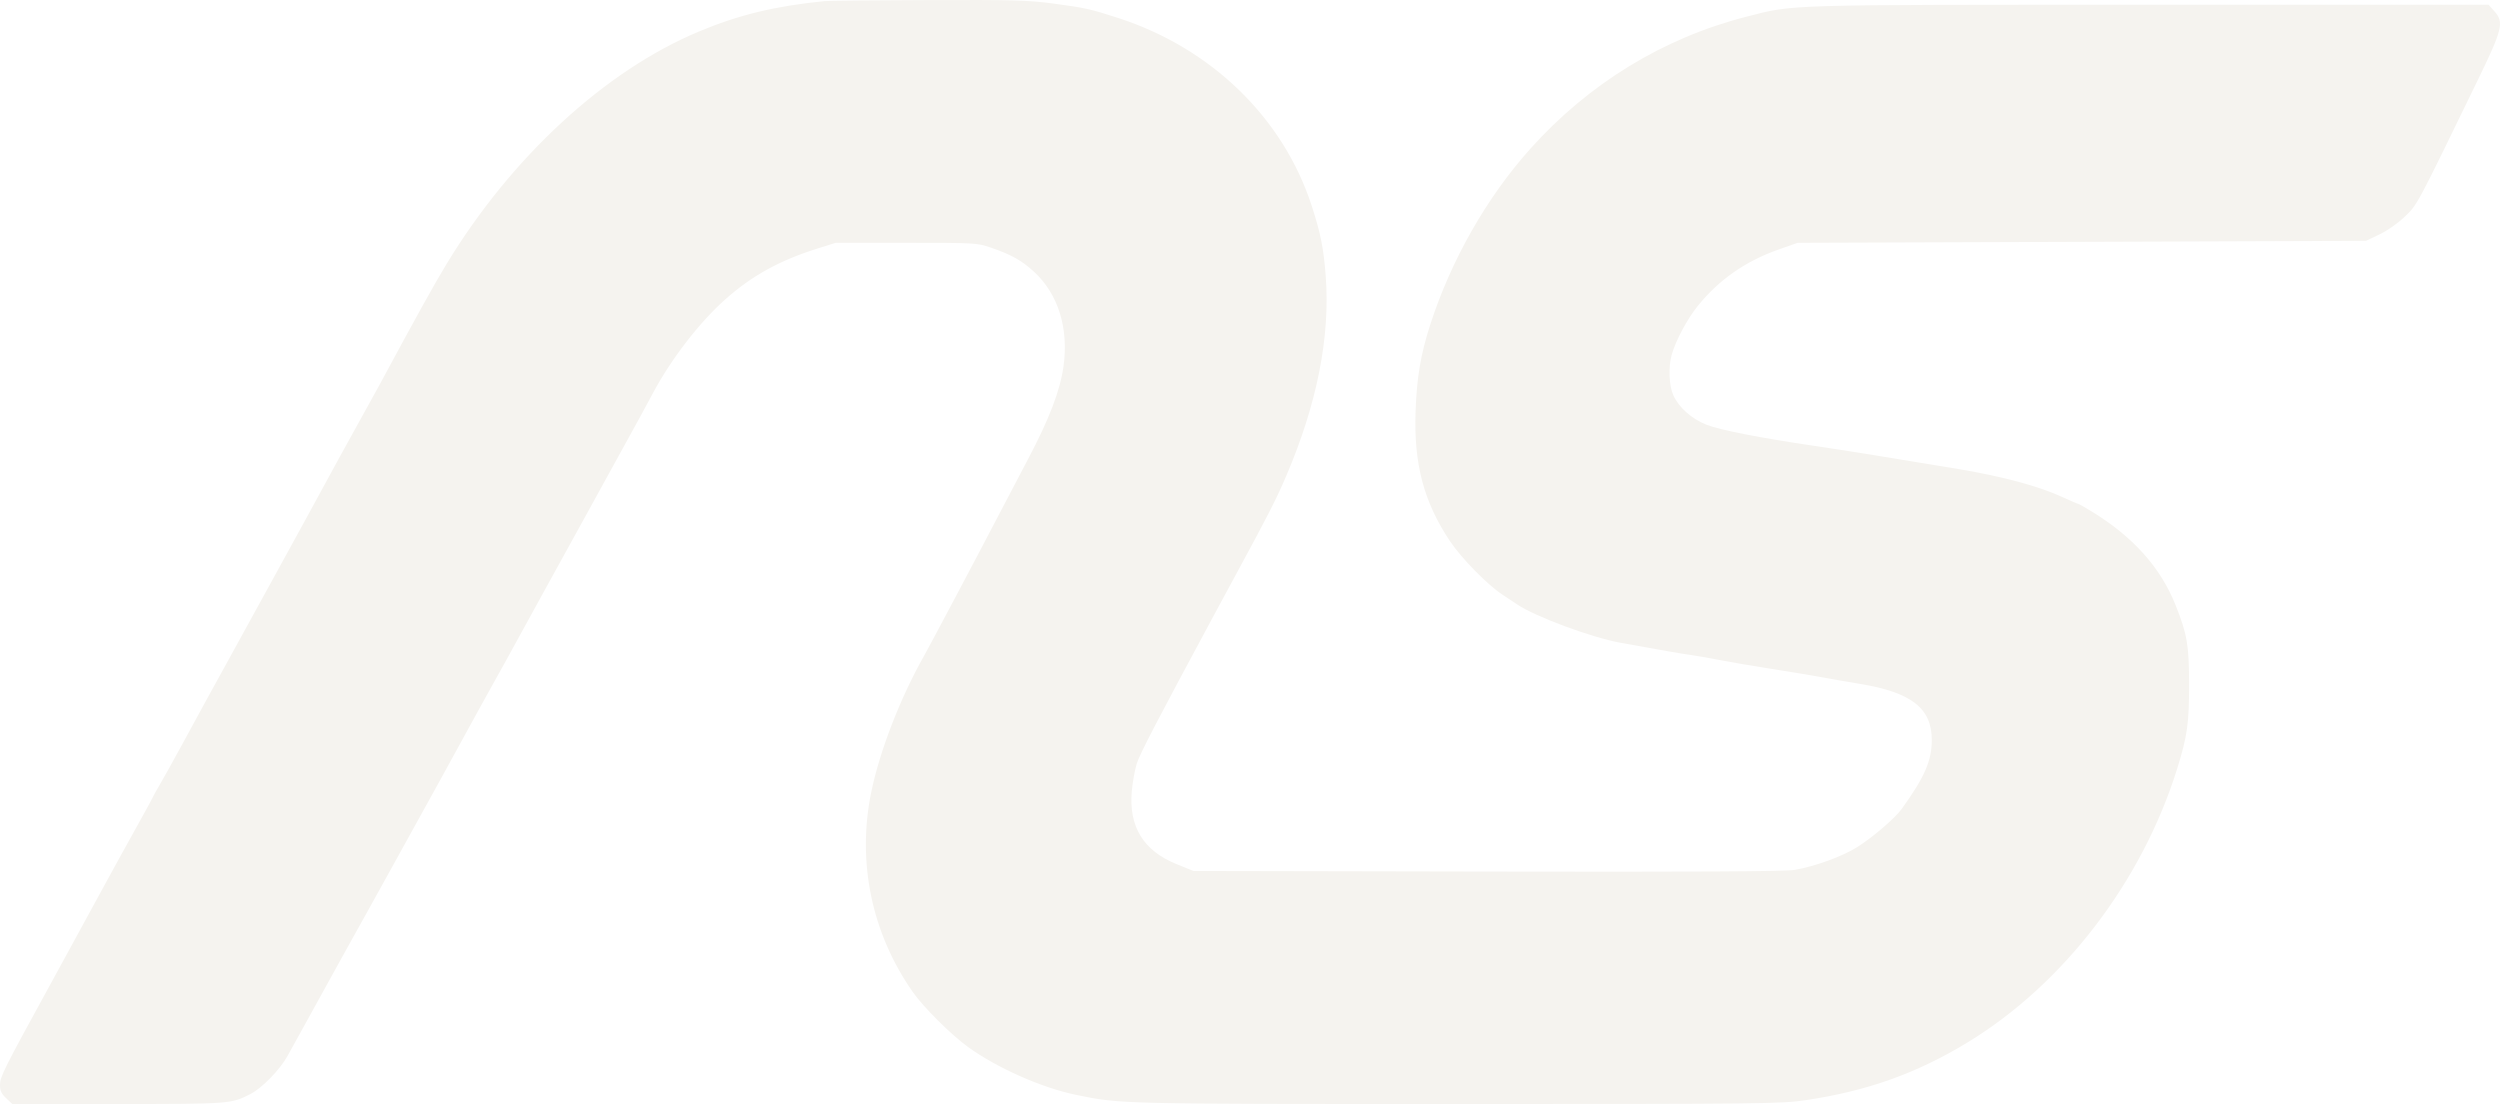
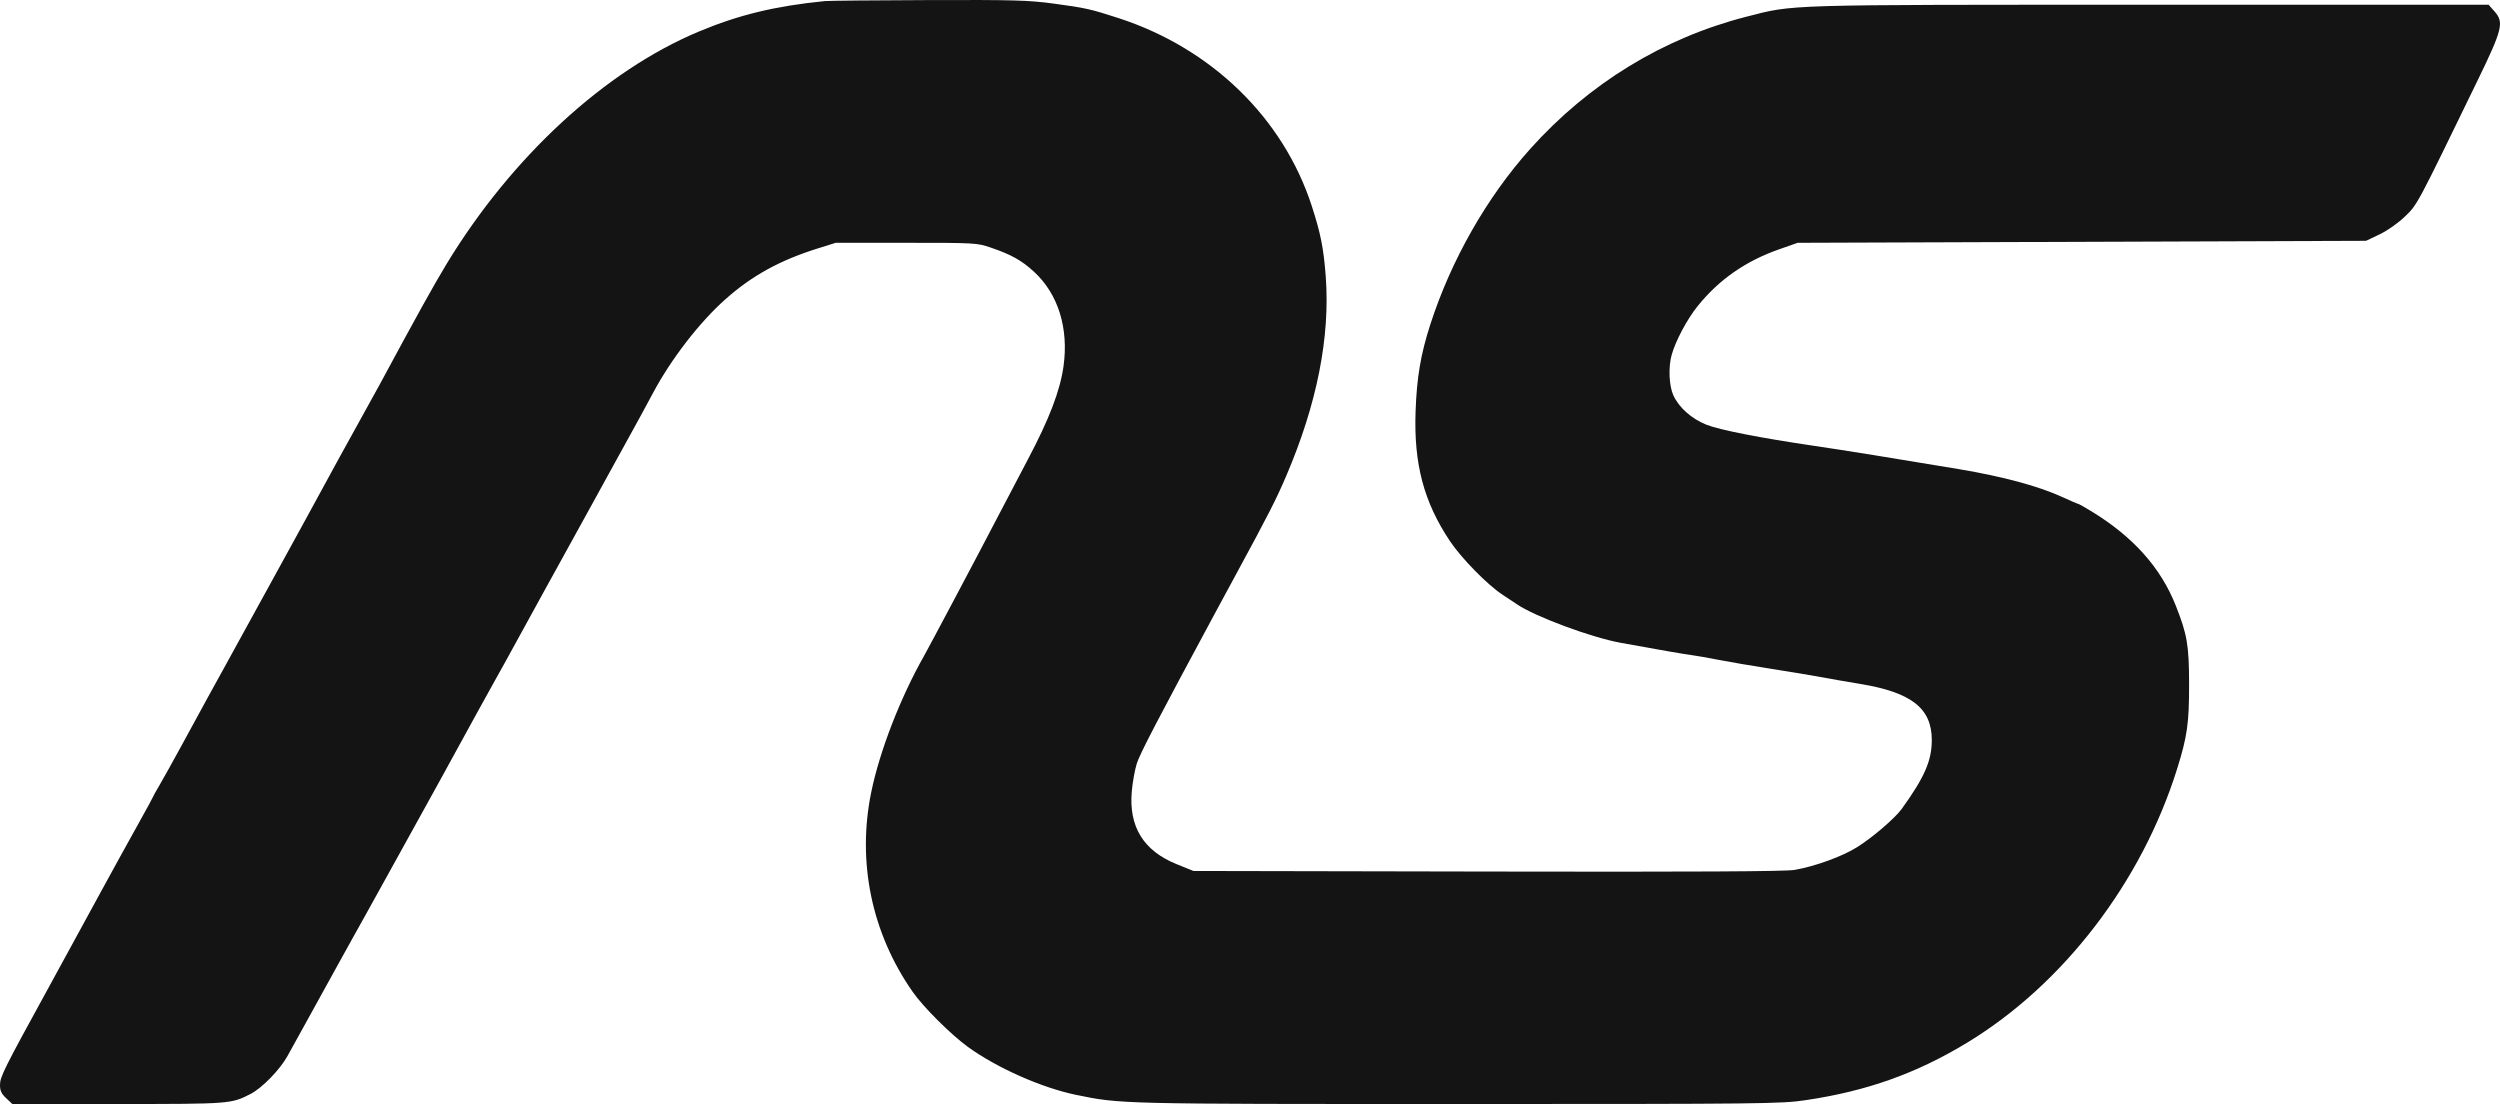
- <svg xmlns="http://www.w3.org/2000/svg" version="1.1" width="745" height="329" viewBox="0 0 745 329" fill="#f5f3ef">
+ <svg xmlns="http://www.w3.org/2000/svg" version="1.1" width="745" height="329" viewBox="0 0 745 329" fill="#141414">
  <path transform="matrix(1,0,0,-1,0,329.0762)" d="M314.087 327.991C323.428 326.735 325.033 326.376 333.315 323.685 361.034 314.68 382.39 293.927 390.896 267.727 393.552 259.547 394.436 255.103 395.066 246.768 396.431 228.72 392.473 208.697 383.304 187.266 380.28 180.198 378.076 175.876 368.331 157.91 366.243 154.06 363.468 148.931 362.165 146.513 344.681 114.067 339.636 104.367 338.744 101.482 338.163 99.601 337.498 95.889 337.269 93.233 336.355 82.697 340.754 75.558 350.616 71.565L355.65 69.527 443.305 69.355C505.011 69.234 532.085 69.376 534.763 69.838 540.859 70.887 548.991 73.843 553.425 76.622 557.981 79.477 564.714 85.25 566.704 88.008 573.516 97.45 575.674 102.393 575.674 108.555 575.674 118.026 569.6 122.764 554.223 125.288 550.222 125.944 544.951 126.861 542.508 127.324 540.065 127.787 533.535 128.873 527.997 129.736 522.46 130.6 515.397 131.804 512.303 132.411 509.208 133.019 505.343 133.697 503.715 133.918 501.019 134.283 496.543 135.06 482.986 137.516 474.188 139.11 457.362 145.364 451.994 149.036 451.124 149.632 449.216 150.898 447.755 151.852 443.301 154.756 435.492 162.716 432.082 167.825 424.278 179.52 421.28 190.856 421.845 206.539 422.208 216.648 423.361 223.466 426.197 232.276 432.39 251.517 443.046 270.254 456.032 284.735 473.469 304.182 495.601 317.723 520.315 324.069 534.829 327.795 530.287 327.659 640.723 327.659H741.603L743.398 325.636C746.238 322.439 745.72 320.324 738.424 305.304 719.989 267.352 720.415 268.149 716.638 264.523 714.567 262.534 711.47 260.36 709.102 259.23L705.082 257.314 620.389 257.016 535.697 256.718 530.139 254.765C520.183 251.266 512.326 245.796 505.951 237.924 502.778 234.007 499.308 227.493 498.143 223.271 497.142 219.642 497.372 214.126 498.643 211.31 500.29 207.658 504.041 204.312 508.503 202.514 512.316 200.977 524.71 198.548 540.731 196.196 549.551 194.901 564.644 192.473 583.669 189.289 596.879 187.077 607.556 184.194 614.658 180.92 617.044 179.82 619.136 178.92 619.307 178.92 619.479 178.92 621.258 177.92 623.261 176.697 635.669 169.126 643.874 159.955 648.365 148.64 651.779 140.038 652.33 136.809 652.35 125.267 652.371 113.597 651.817 109.674 648.772 99.931 638.251 66.268 614.894 35.791 586.295 18.411 571.144 9.203 556.36 3.934 538.066 1.223 530.73 .136 525.851 .082 434.692 .079 333.456 .076 333.99 .063 320.707 2.799 310.419 4.918 297.091 10.825 288.414 17.114 283.384 20.76 275.169 28.945 272.01 33.46 259.763 50.959 255.351 72.168 259.624 92.99 262.143 105.262 268.308 121.181 275.359 133.613 276.974 136.463 292.127 165.035 296.698 173.853 298.738 177.788 303.059 186.022 306.299 192.151 312.692 204.24 315.906 212.635 316.922 219.891 318.514 231.267 315.341 241.465 308.151 248.078 304.465 251.471 301.361 253.206 295.24 255.299 291.182 256.688 290.653 256.718 270.069 256.718H249.044L243.714 255.048C232.401 251.505 224.114 246.949 216.198 239.922 208.477 233.069 200.031 222.142 194.619 212.007 192.274 207.615 189.476 202.483 186.983 197.997 186.163 196.522 183.432 191.559 180.914 186.968 178.396 182.378 175.742 177.549 175.015 176.238 170.044 167.265 153.759 137.675 150.734 132.115 150.017 130.799 148.226 127.58 146.754 124.961 145.281 122.342 143.279 118.724 142.306 116.921 138.935 110.675 125.022 85.424 115.372 68.037 112.916 63.611 110.165 58.648 109.261 57.008 108.356 55.369 106.416 51.885 104.947 49.266 103.479 46.648 101.695 43.429 100.982 42.112 99.392 39.176 96.989 34.82 91.604 25.114 89.331 21.016 86.66 16.187 85.67 14.384 83.449 10.338 78.099 4.841 74.668 3.079 68.874 .104 68.681 .089 35.154 .083L3.679 .076 1.84 1.806C.426 3.135 0 4.044 0 5.731 0 8.191 1.051 10.294 14.857 35.465 18.25 41.65 22.091 48.687 23.394 51.102 24.697 53.517 27.496 58.645 29.613 62.497 31.73 66.35 34.414 71.251 35.578 73.389 36.741 75.528 39.473 80.46 41.649 84.351 43.824 88.24 45.604 91.515 45.604 91.627 45.604 91.739 46.444 93.25 47.469 94.986 48.496 96.722 51.599 102.301 54.367 107.383 62.012 121.421 62.352 122.044 66.771 130.036 69.037 134.135 71.838 139.232 72.996 141.363 74.154 143.494 77.766 150.067 81.023 155.969 86.301 165.536 94.733 180.949 100.733 192.002 101.9 194.151 104.797 199.398 107.171 203.661 109.544 207.923 112.209 212.752 113.093 214.391 124.089 234.788 129.396 244.354 133.103 250.458 152.452 282.321 180.262 307.947 208.187 319.645 220.131 324.649 230.948 327.268 245.787 328.751 246.927 328.866 260.824 329.002 276.668 329.054 302.194 329.139 306.457 329.018 314.087 327.991Z" fill-rule="evenodd" />
</svg>
